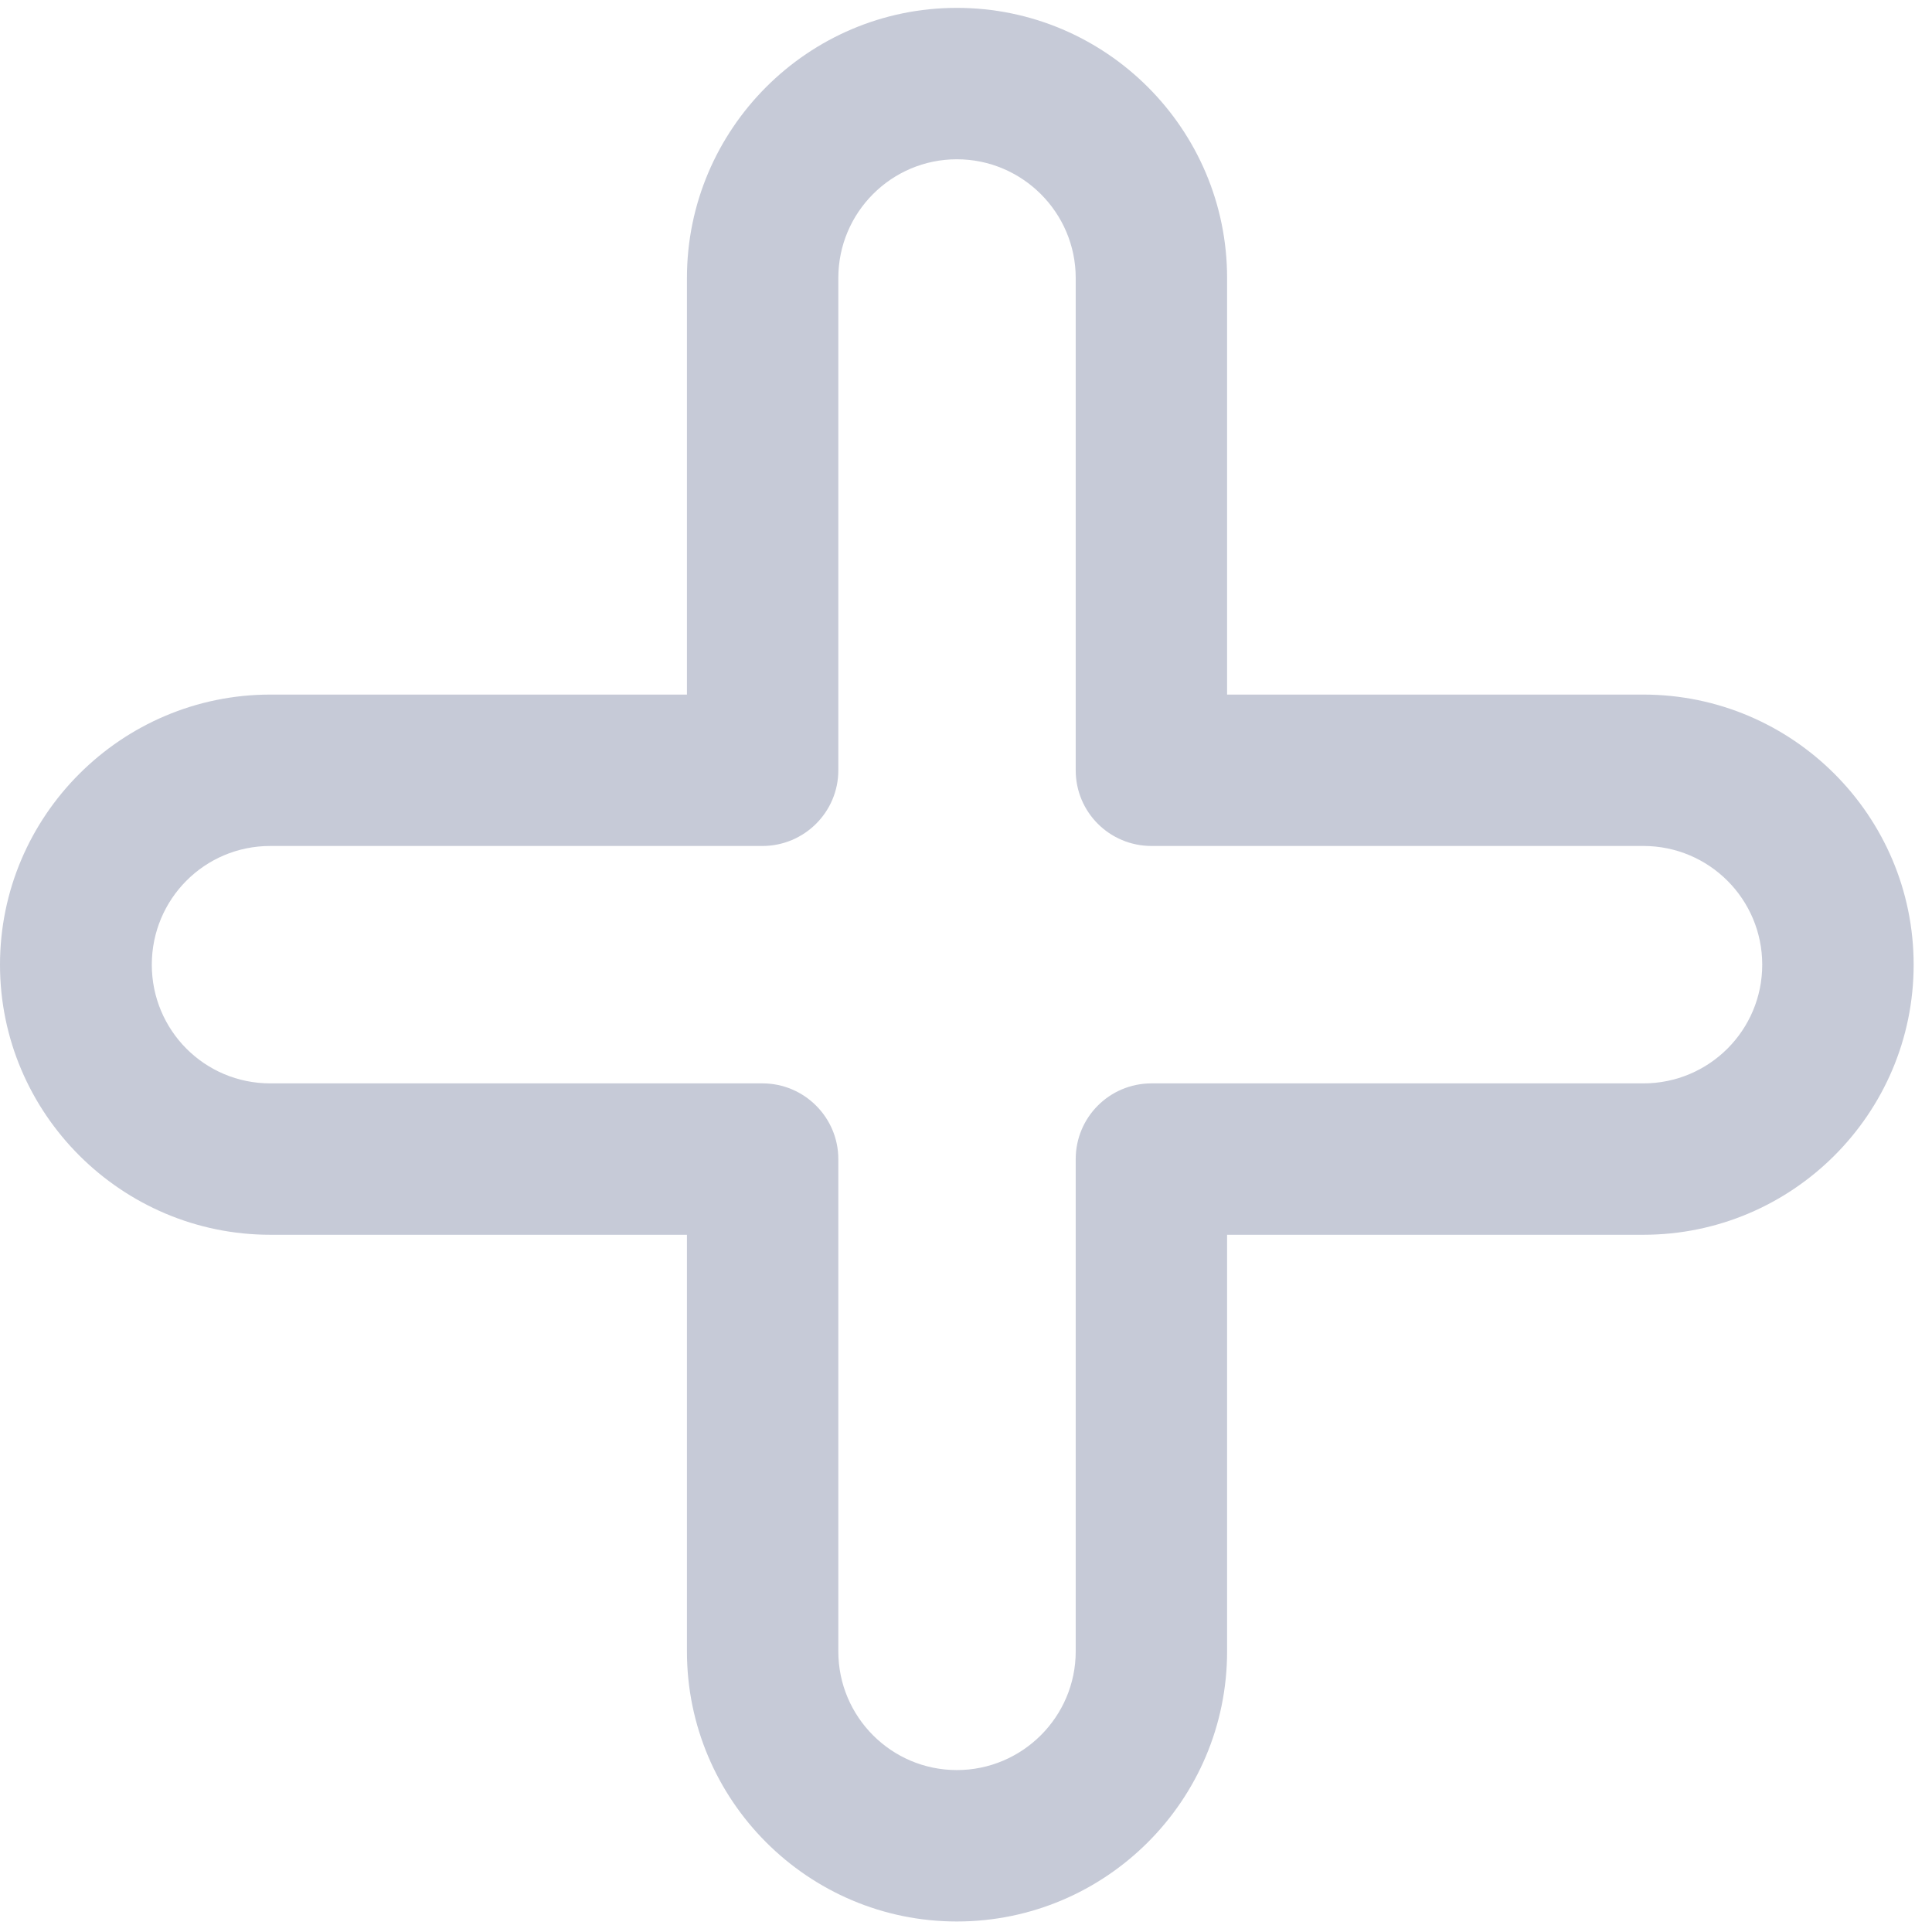
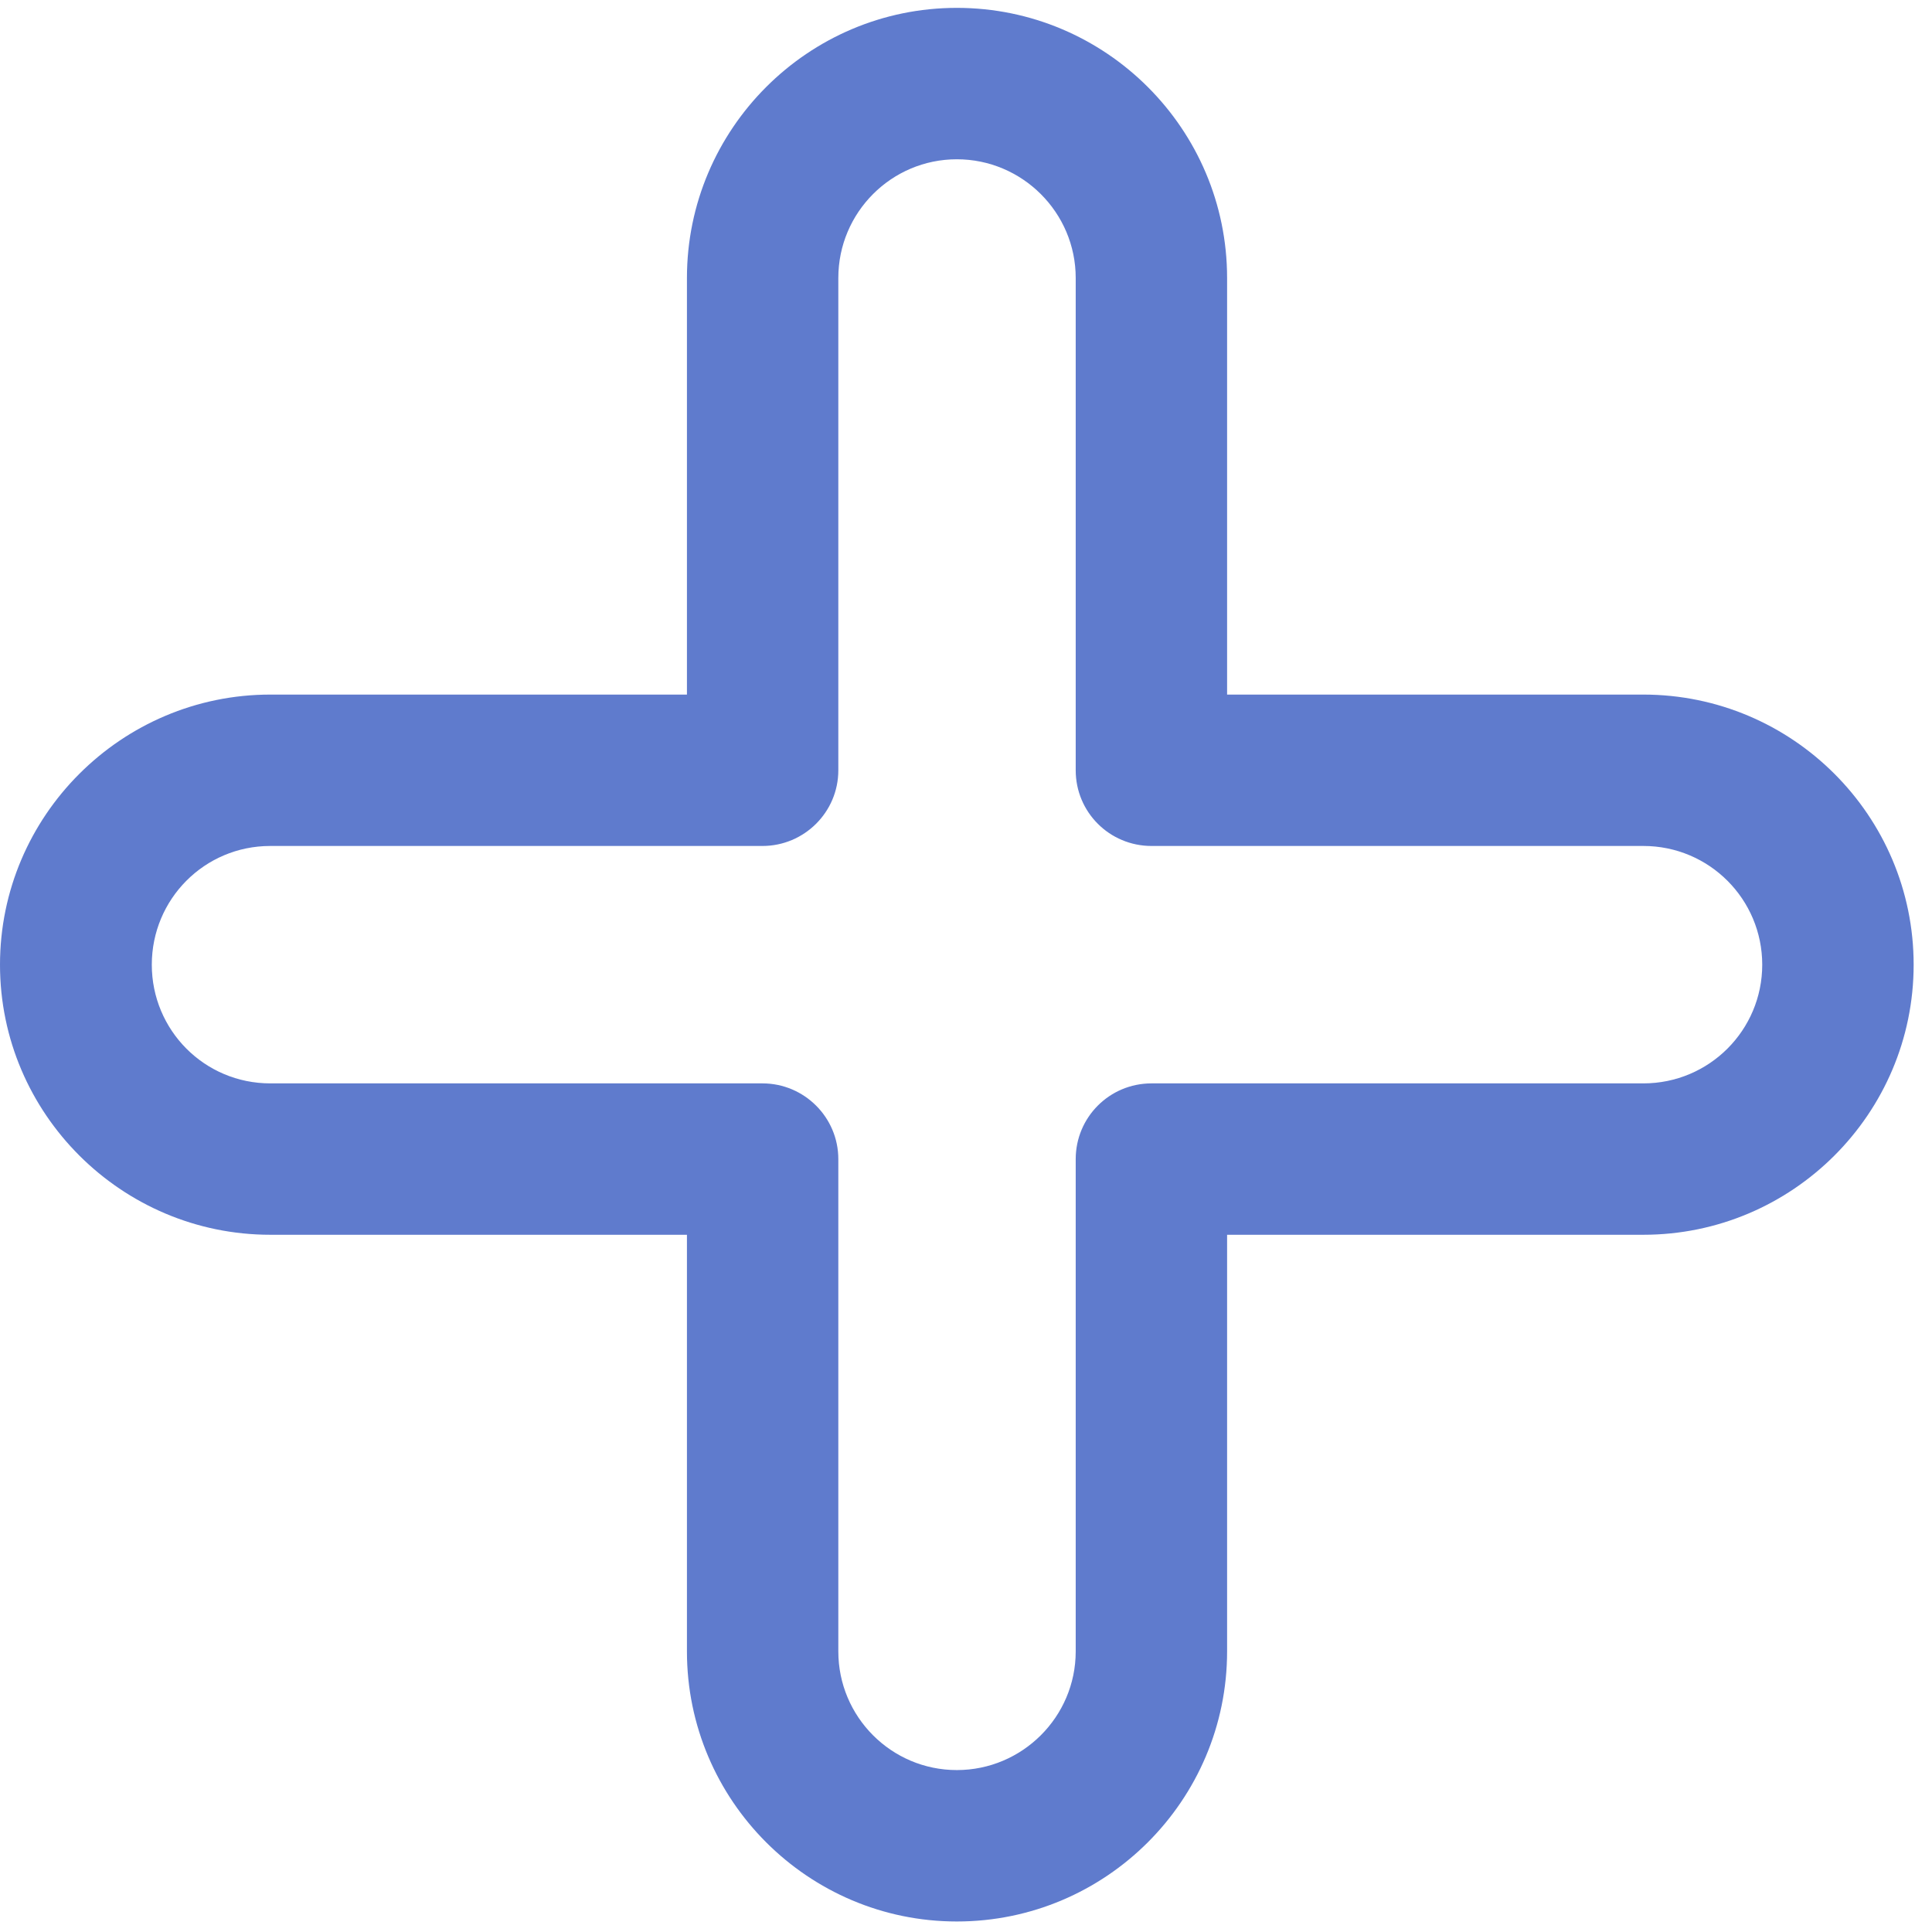
<svg xmlns="http://www.w3.org/2000/svg" width="70" height="70" viewBox="0 0 70 70" fill="none">
-   <path d="M27.625 39.253H9.793C7.408 39.253 5.5 37.325 5.5 34.953C5.5 32.58 7.408 30.651 9.793 30.651H27.625C29.14 30.651 30.374 29.422 30.374 27.91V10.072C30.374 7.7 32.297 5.771 34.668 5.771C37.039 5.771 38.975 7.7 38.975 10.072V27.91C38.975 29.422 40.195 30.651 41.724 30.651H59.542C61.927 30.651 63.849 32.58 63.849 34.953C63.849 37.325 61.927 39.253 59.542 39.253H41.724C40.195 39.253 38.975 40.484 38.975 41.997V59.833C38.975 62.205 37.039 64.133 34.668 64.133C32.297 64.133 30.374 62.205 30.374 59.833V41.997C30.374 40.484 29.14 39.253 27.625 39.253ZM59.542 25.166H44.46V10.072C44.46 4.675 40.069 0.285 34.668 0.285C29.28 0.285 24.889 4.675 24.889 10.072V25.166H9.793C4.405 25.166 0 29.557 0 34.953C0 40.348 4.405 44.738 9.793 44.738H24.889V59.833C24.889 65.229 29.28 69.619 34.668 69.619C40.069 69.619 44.46 65.229 44.46 59.833V44.738H59.542C64.944 44.738 69.335 40.348 69.335 34.953C69.335 29.557 64.944 25.166 59.542 25.166Z" fill="#C6CAD7" />
+   <path d="M27.625 39.253H9.793C7.408 39.253 5.5 37.325 5.5 34.953C5.5 32.58 7.408 30.651 9.793 30.651H27.625C29.14 30.651 30.374 29.422 30.374 27.91V10.072C30.374 7.7 32.297 5.771 34.668 5.771C37.039 5.771 38.975 7.7 38.975 10.072V27.91C38.975 29.422 40.195 30.651 41.724 30.651H59.542C61.927 30.651 63.849 32.58 63.849 34.953C63.849 37.325 61.927 39.253 59.542 39.253H41.724C40.195 39.253 38.975 40.484 38.975 41.997V59.833C38.975 62.205 37.039 64.133 34.668 64.133C32.297 64.133 30.374 62.205 30.374 59.833V41.997C30.374 40.484 29.14 39.253 27.625 39.253ZM59.542 25.166H44.46V10.072C44.46 4.675 40.069 0.285 34.668 0.285C29.28 0.285 24.889 4.675 24.889 10.072V25.166H9.793C4.405 25.166 0 29.557 0 34.953C0 40.348 4.405 44.738 9.793 44.738H24.889V59.833C24.889 65.229 29.28 69.619 34.668 69.619C40.069 69.619 44.46 65.229 44.46 59.833V44.738H59.542C64.944 44.738 69.335 40.348 69.335 34.953C69.335 29.557 64.944 25.166 59.542 25.166Z" fill="#5F7BCD" />
</svg>
